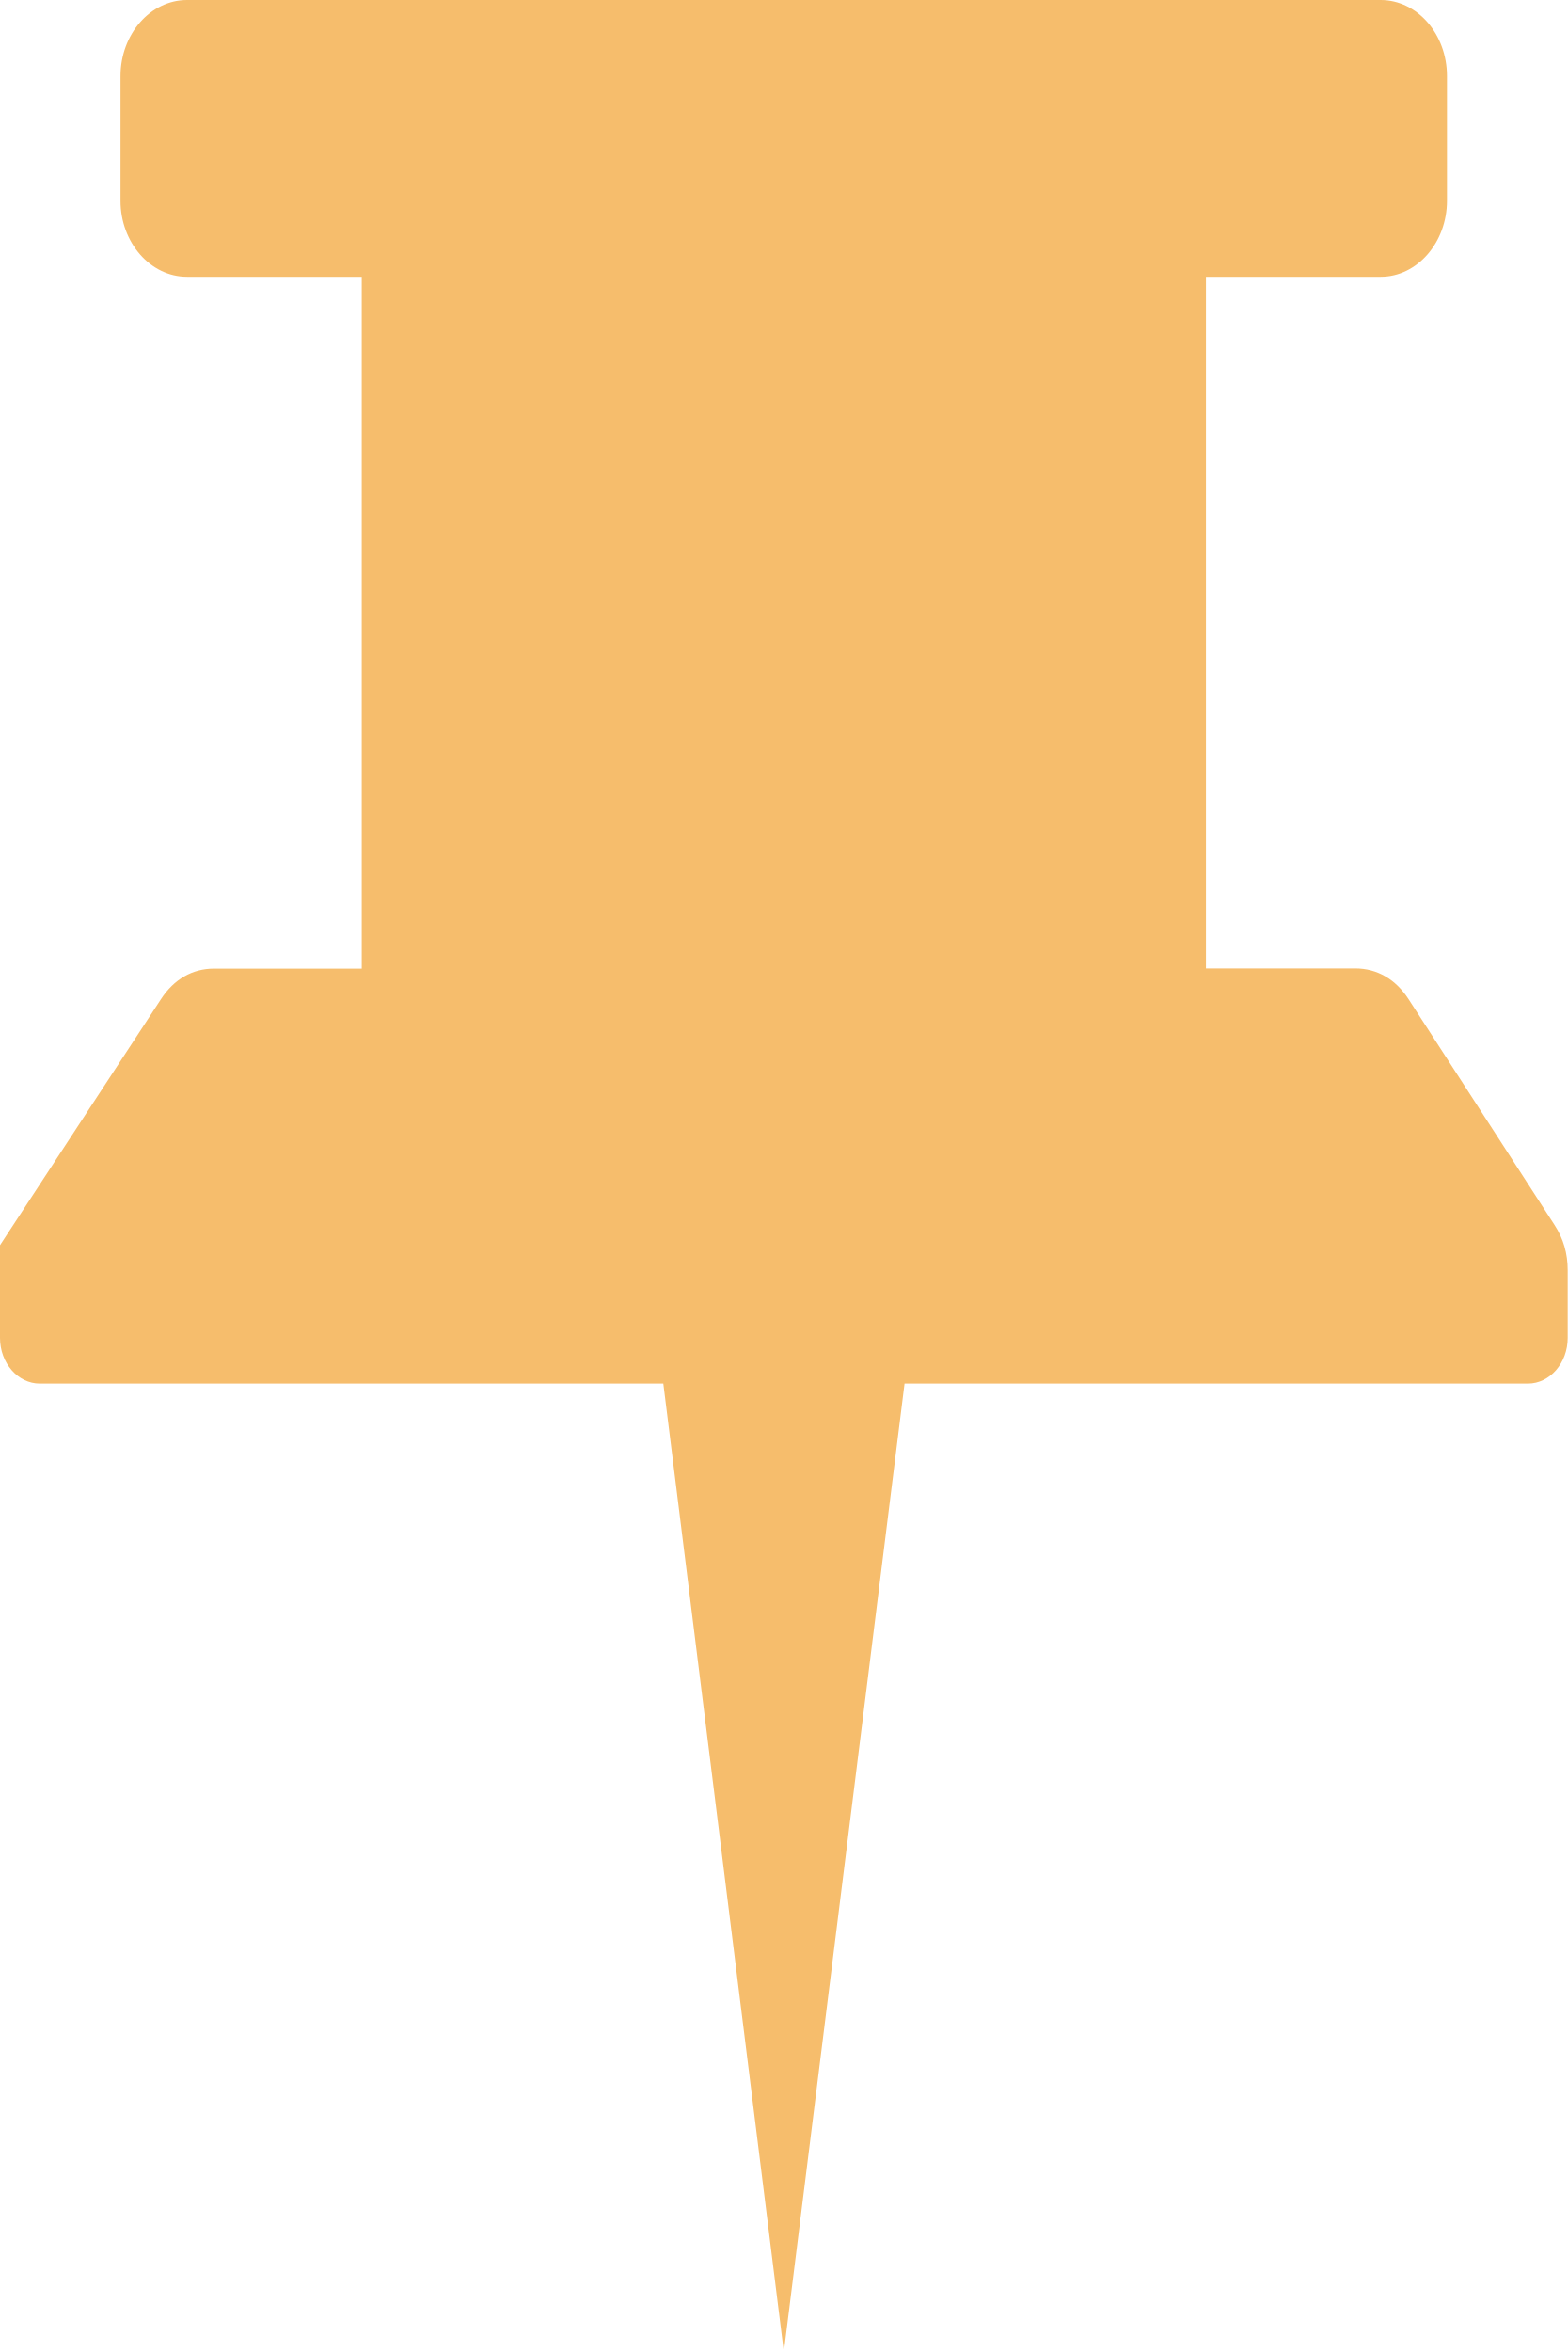
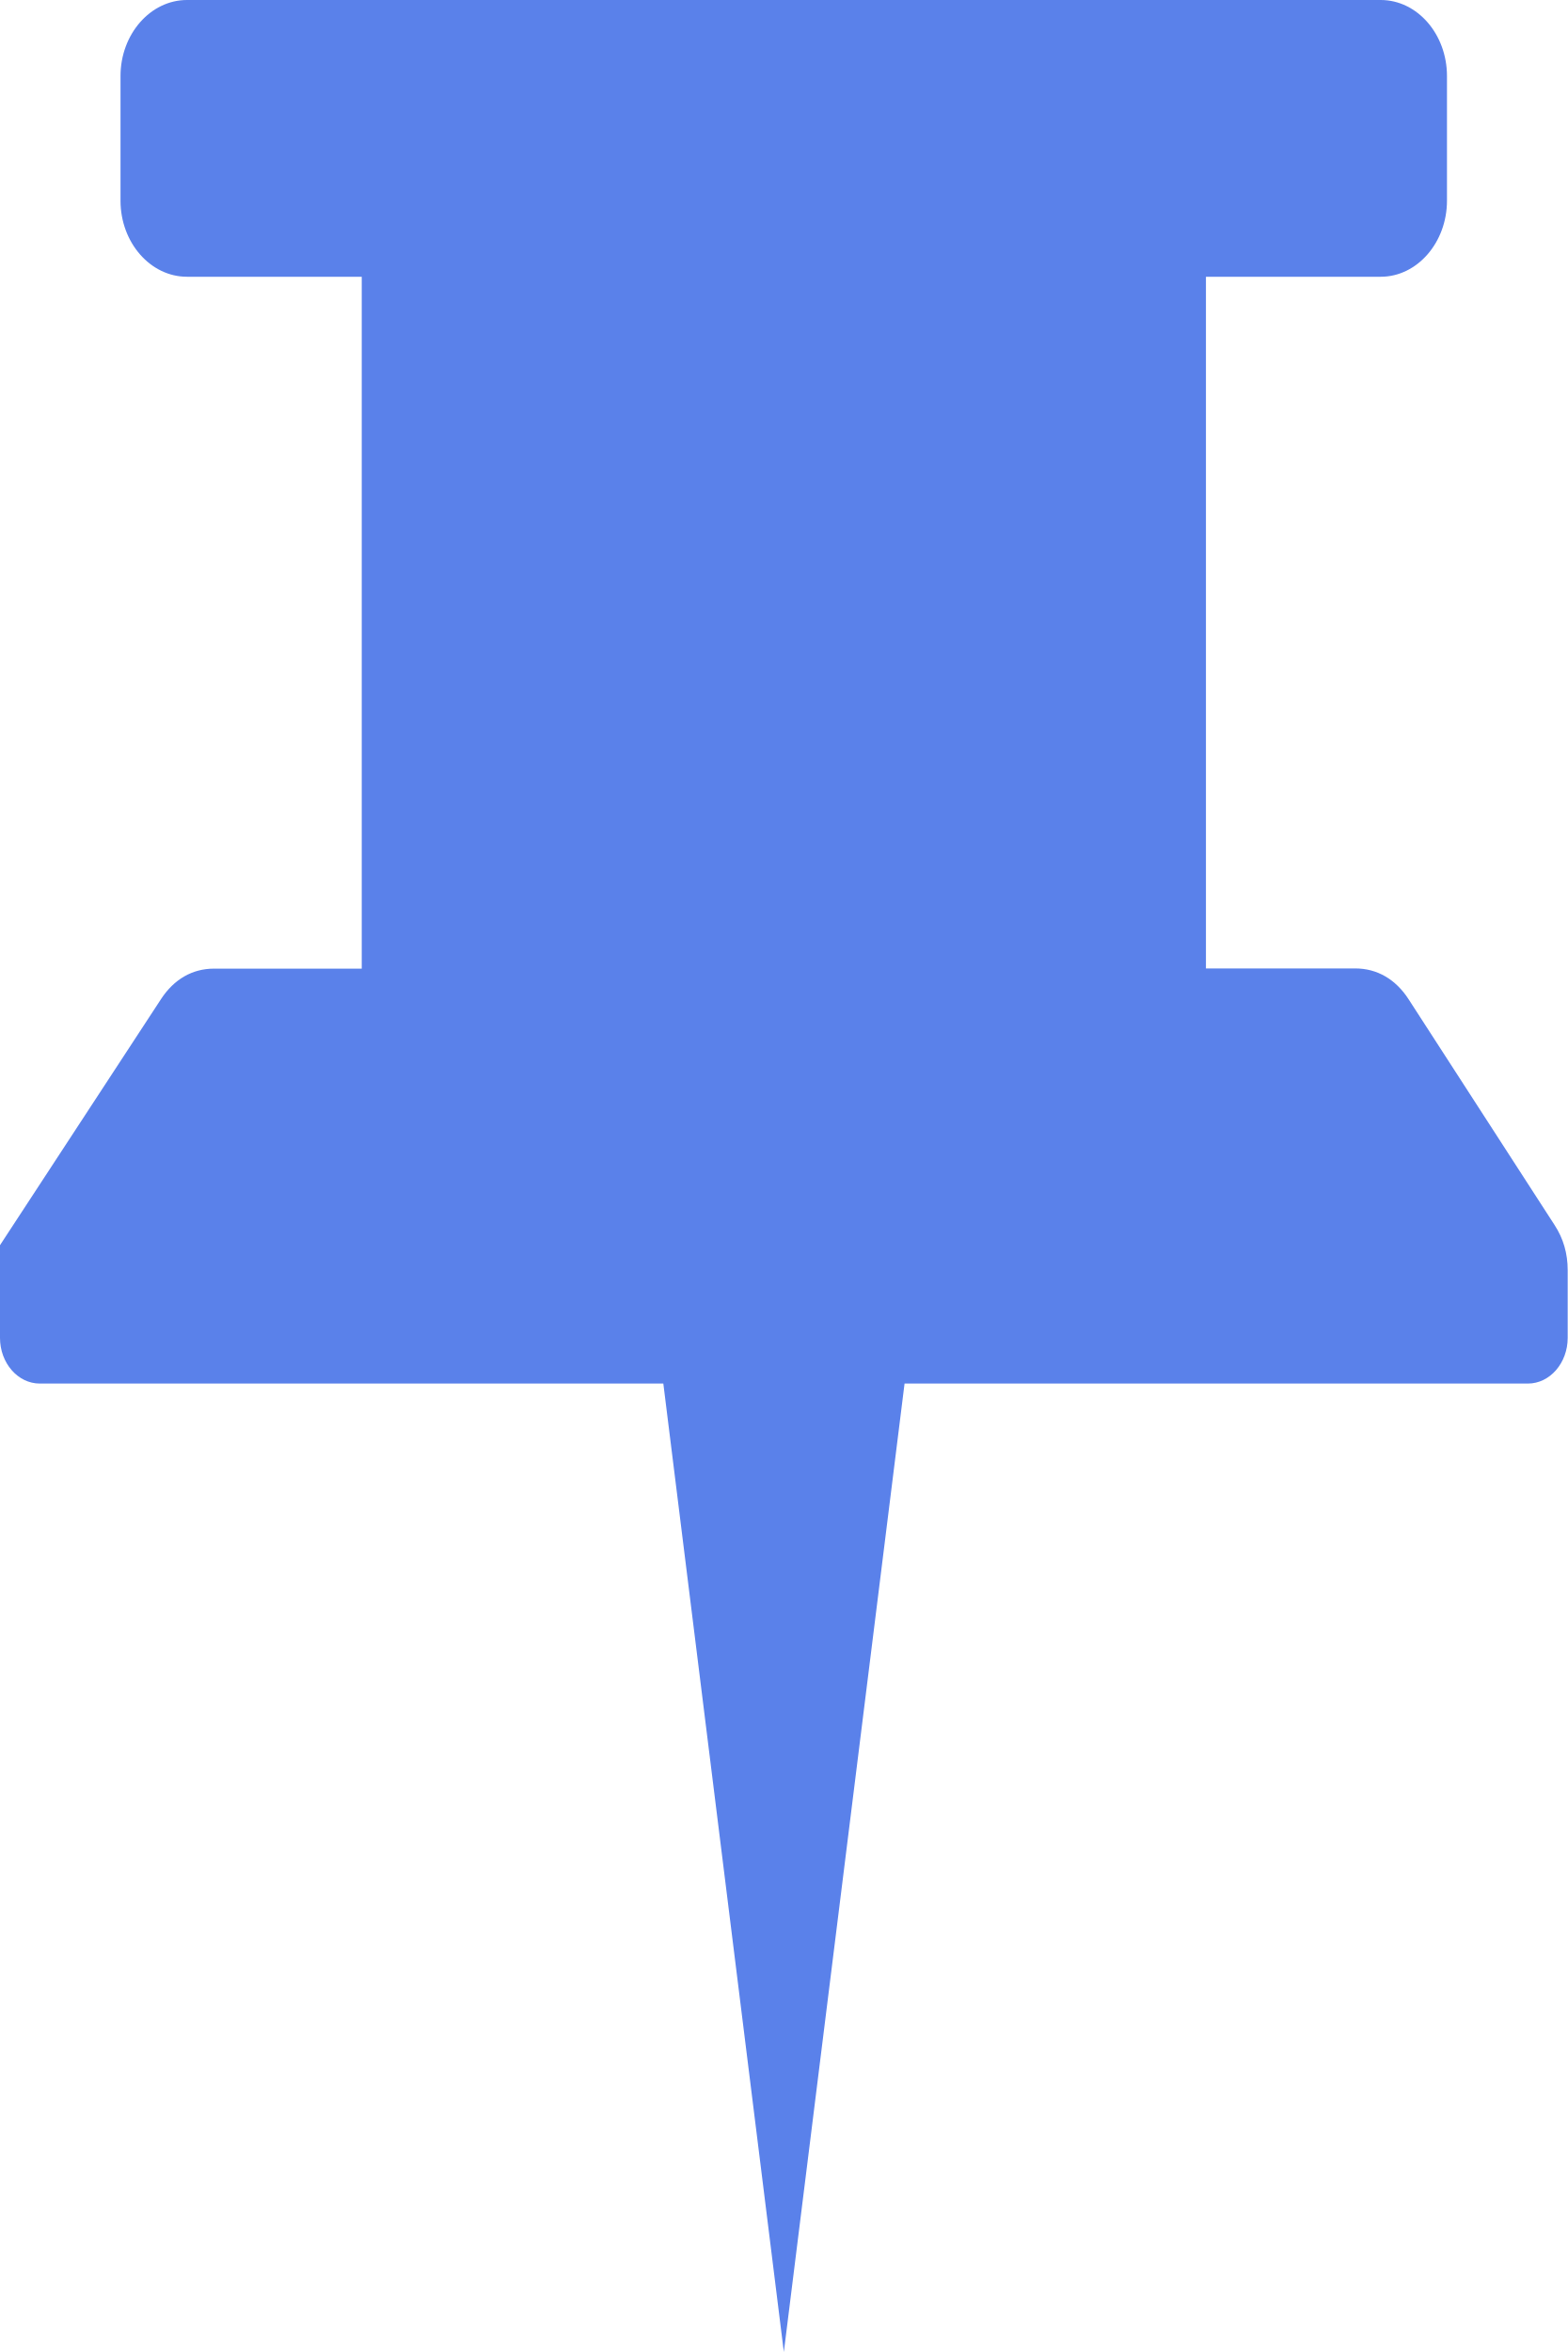
<svg xmlns="http://www.w3.org/2000/svg" width="8" height="12" viewBox="0 0 8 12">
-   <path fill="#F6BD6C" fill-rule="evenodd" d="M0.954,0 L7.046,0 C7.232,0 7.384,0.174 7.384,0.388 L7.384,1.024 C7.384,1.237 7.232,1.412 7.046,1.412 L6.154,1.412 L6.154,4.941 L6.916,4.941 C7.027,4.941 7.122,4.996 7.188,5.098 L7.933,6.25 C7.978,6.319 8,6.395 8,6.481 L8,6.826 C8,6.954 7.909,7.059 7.797,7.059 L4.616,7.059 L4,12 L3.385,7.059 L0.203,7.059 C0.091,7.059 0,6.954 0,6.826 L0,6.353 L0.822,5.097 C0.888,4.996 0.982,4.942 1.092,4.942 L1.846,4.942 L1.846,1.412 L0.954,1.412 C0.768,1.412 0.615,1.238 0.615,1.024 L0.615,0.388 C0.615,0.174 0.768,0 0.954,0 Z" />
+   <path fill="#5A81EA" fill-rule="evenodd" d="M0.954,0 L7.046,0 C7.232,0 7.384,0.174 7.384,0.388 L7.384,1.024 C7.384,1.237 7.232,1.412 7.046,1.412 L6.154,1.412 L6.154,4.941 L6.916,4.941 C7.027,4.941 7.122,4.996 7.188,5.098 L7.933,6.25 C7.978,6.319 8,6.395 8,6.481 L8,6.826 C8,6.954 7.909,7.059 7.797,7.059 L4.616,7.059 L4,12 L3.385,7.059 L0.203,7.059 C0.091,7.059 0,6.954 0,6.826 L0,6.353 L0.822,5.097 C0.888,4.996 0.982,4.942 1.092,4.942 L1.846,4.942 L1.846,1.412 L0.954,1.412 C0.768,1.412 0.615,1.238 0.615,1.024 L0.615,0.388 C0.615,0.174 0.768,0 0.954,0 Z" />
</svg>
